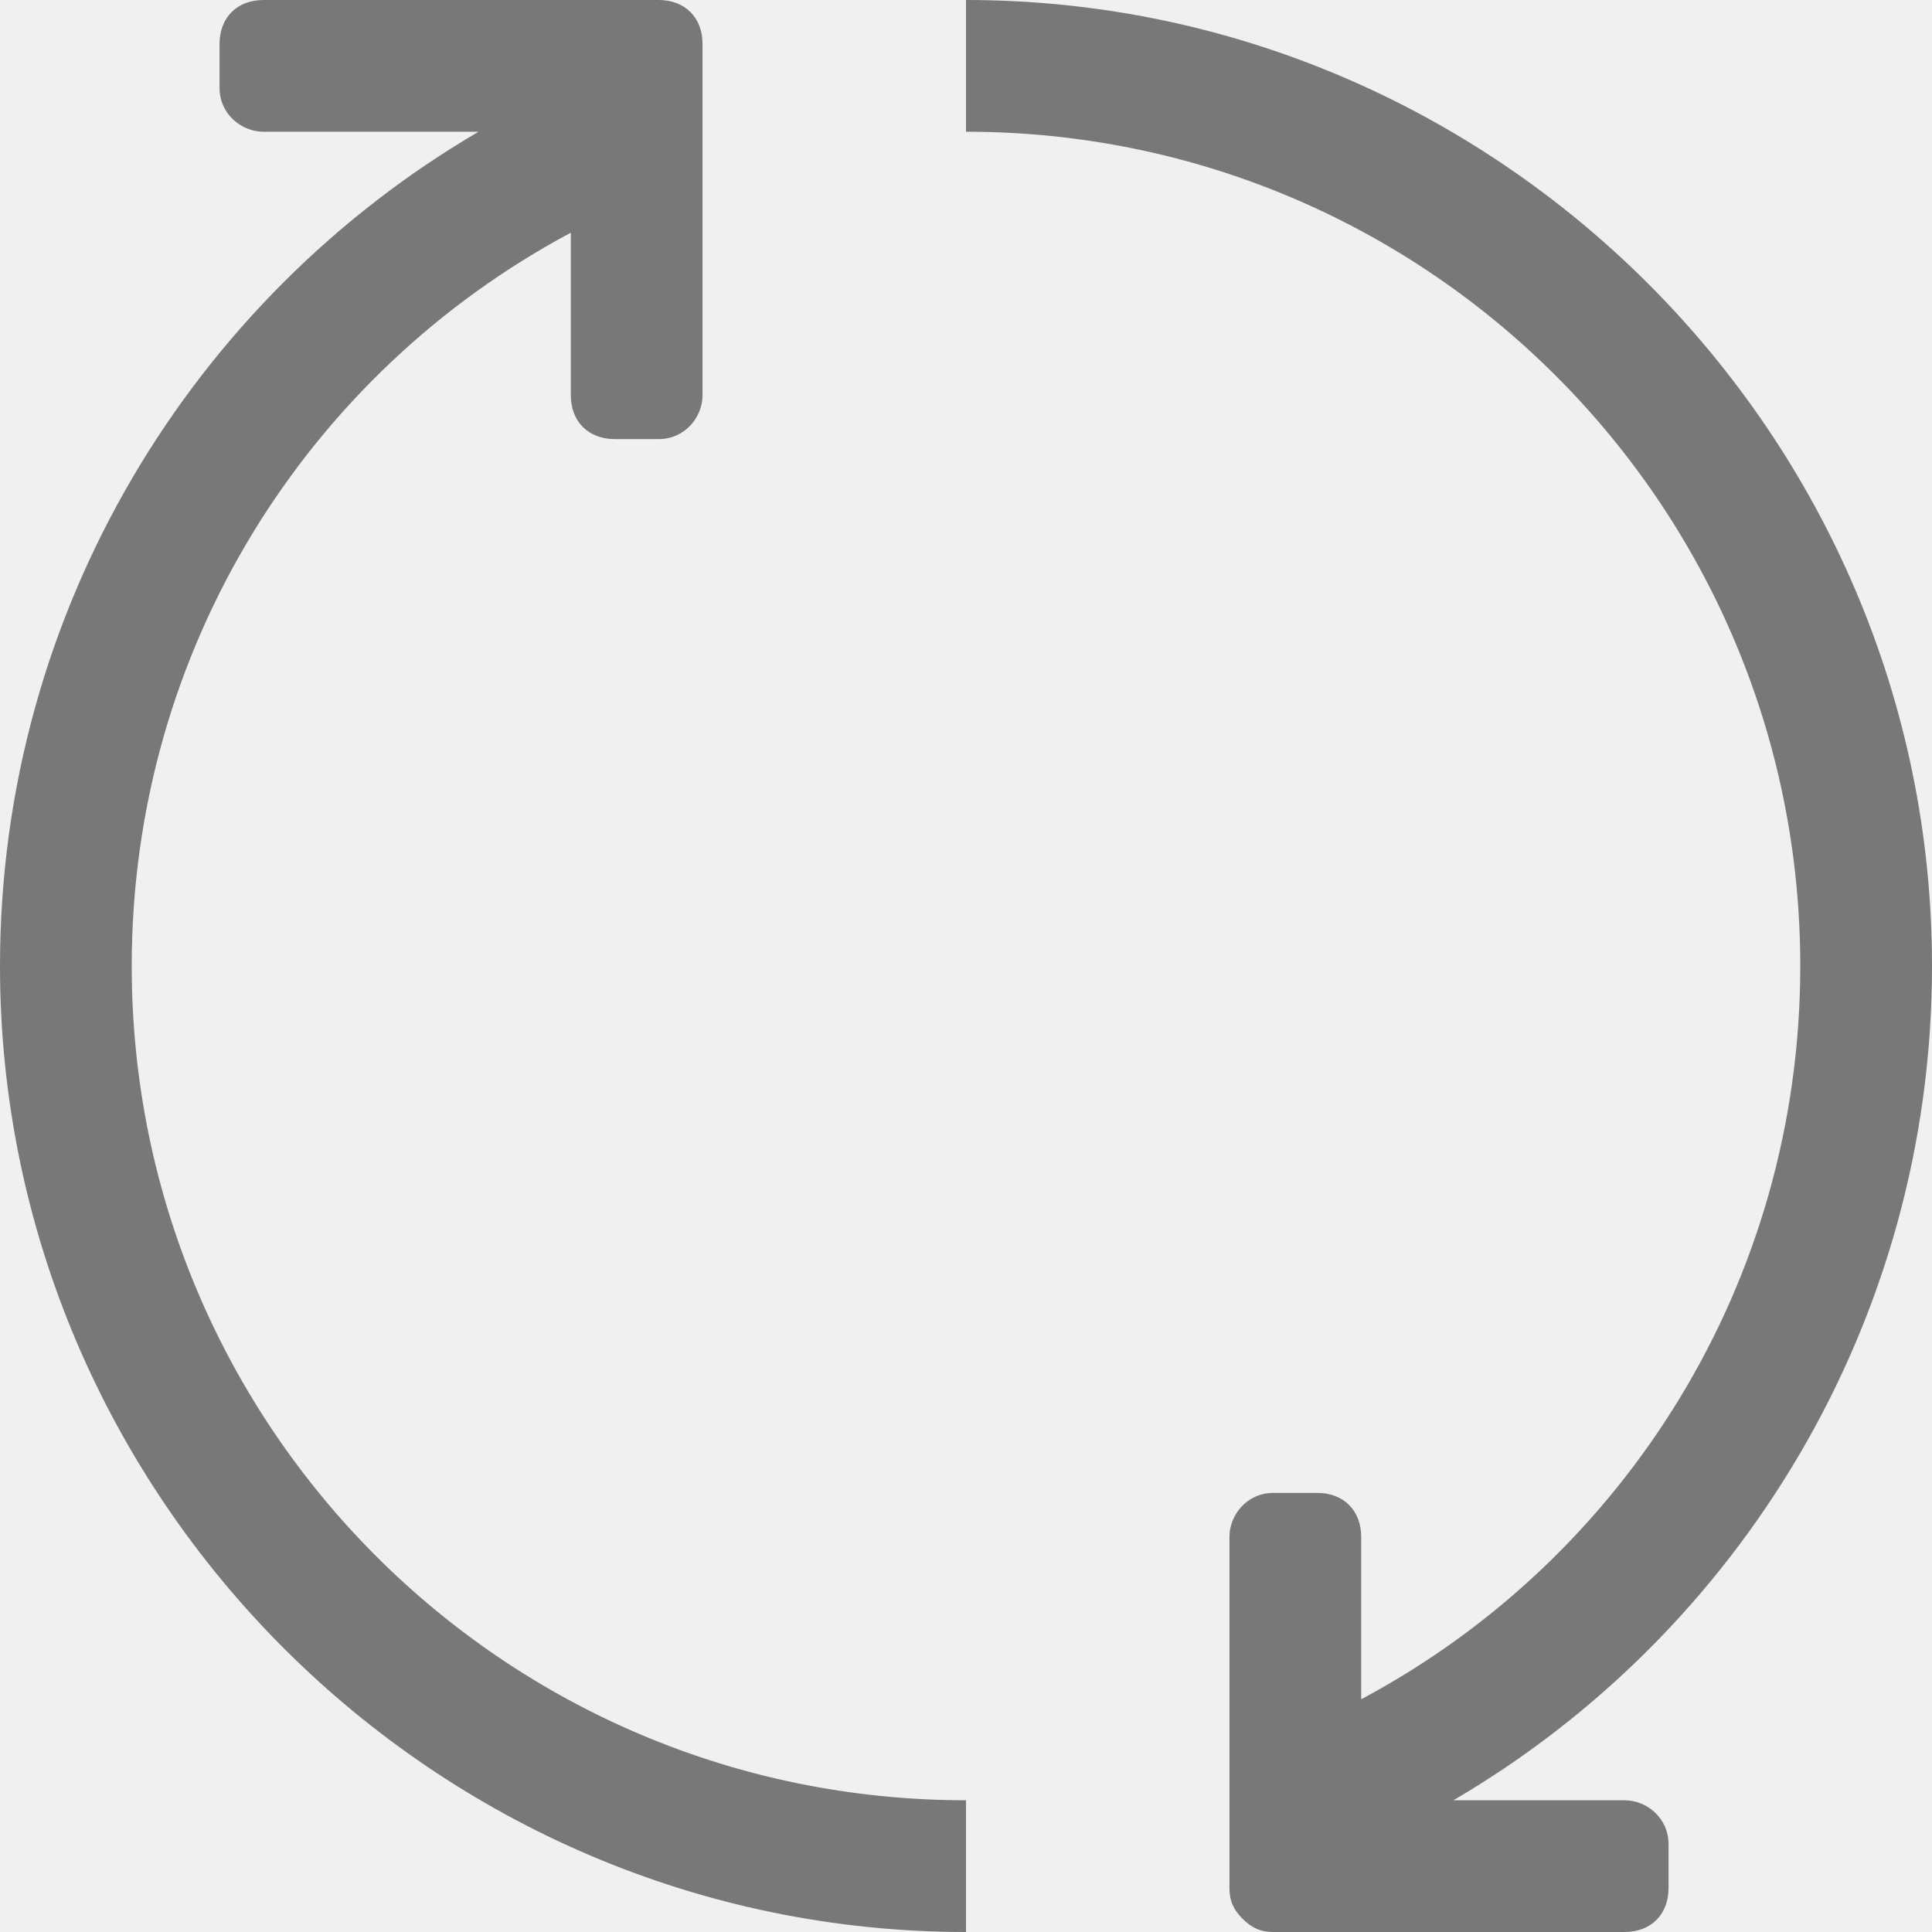
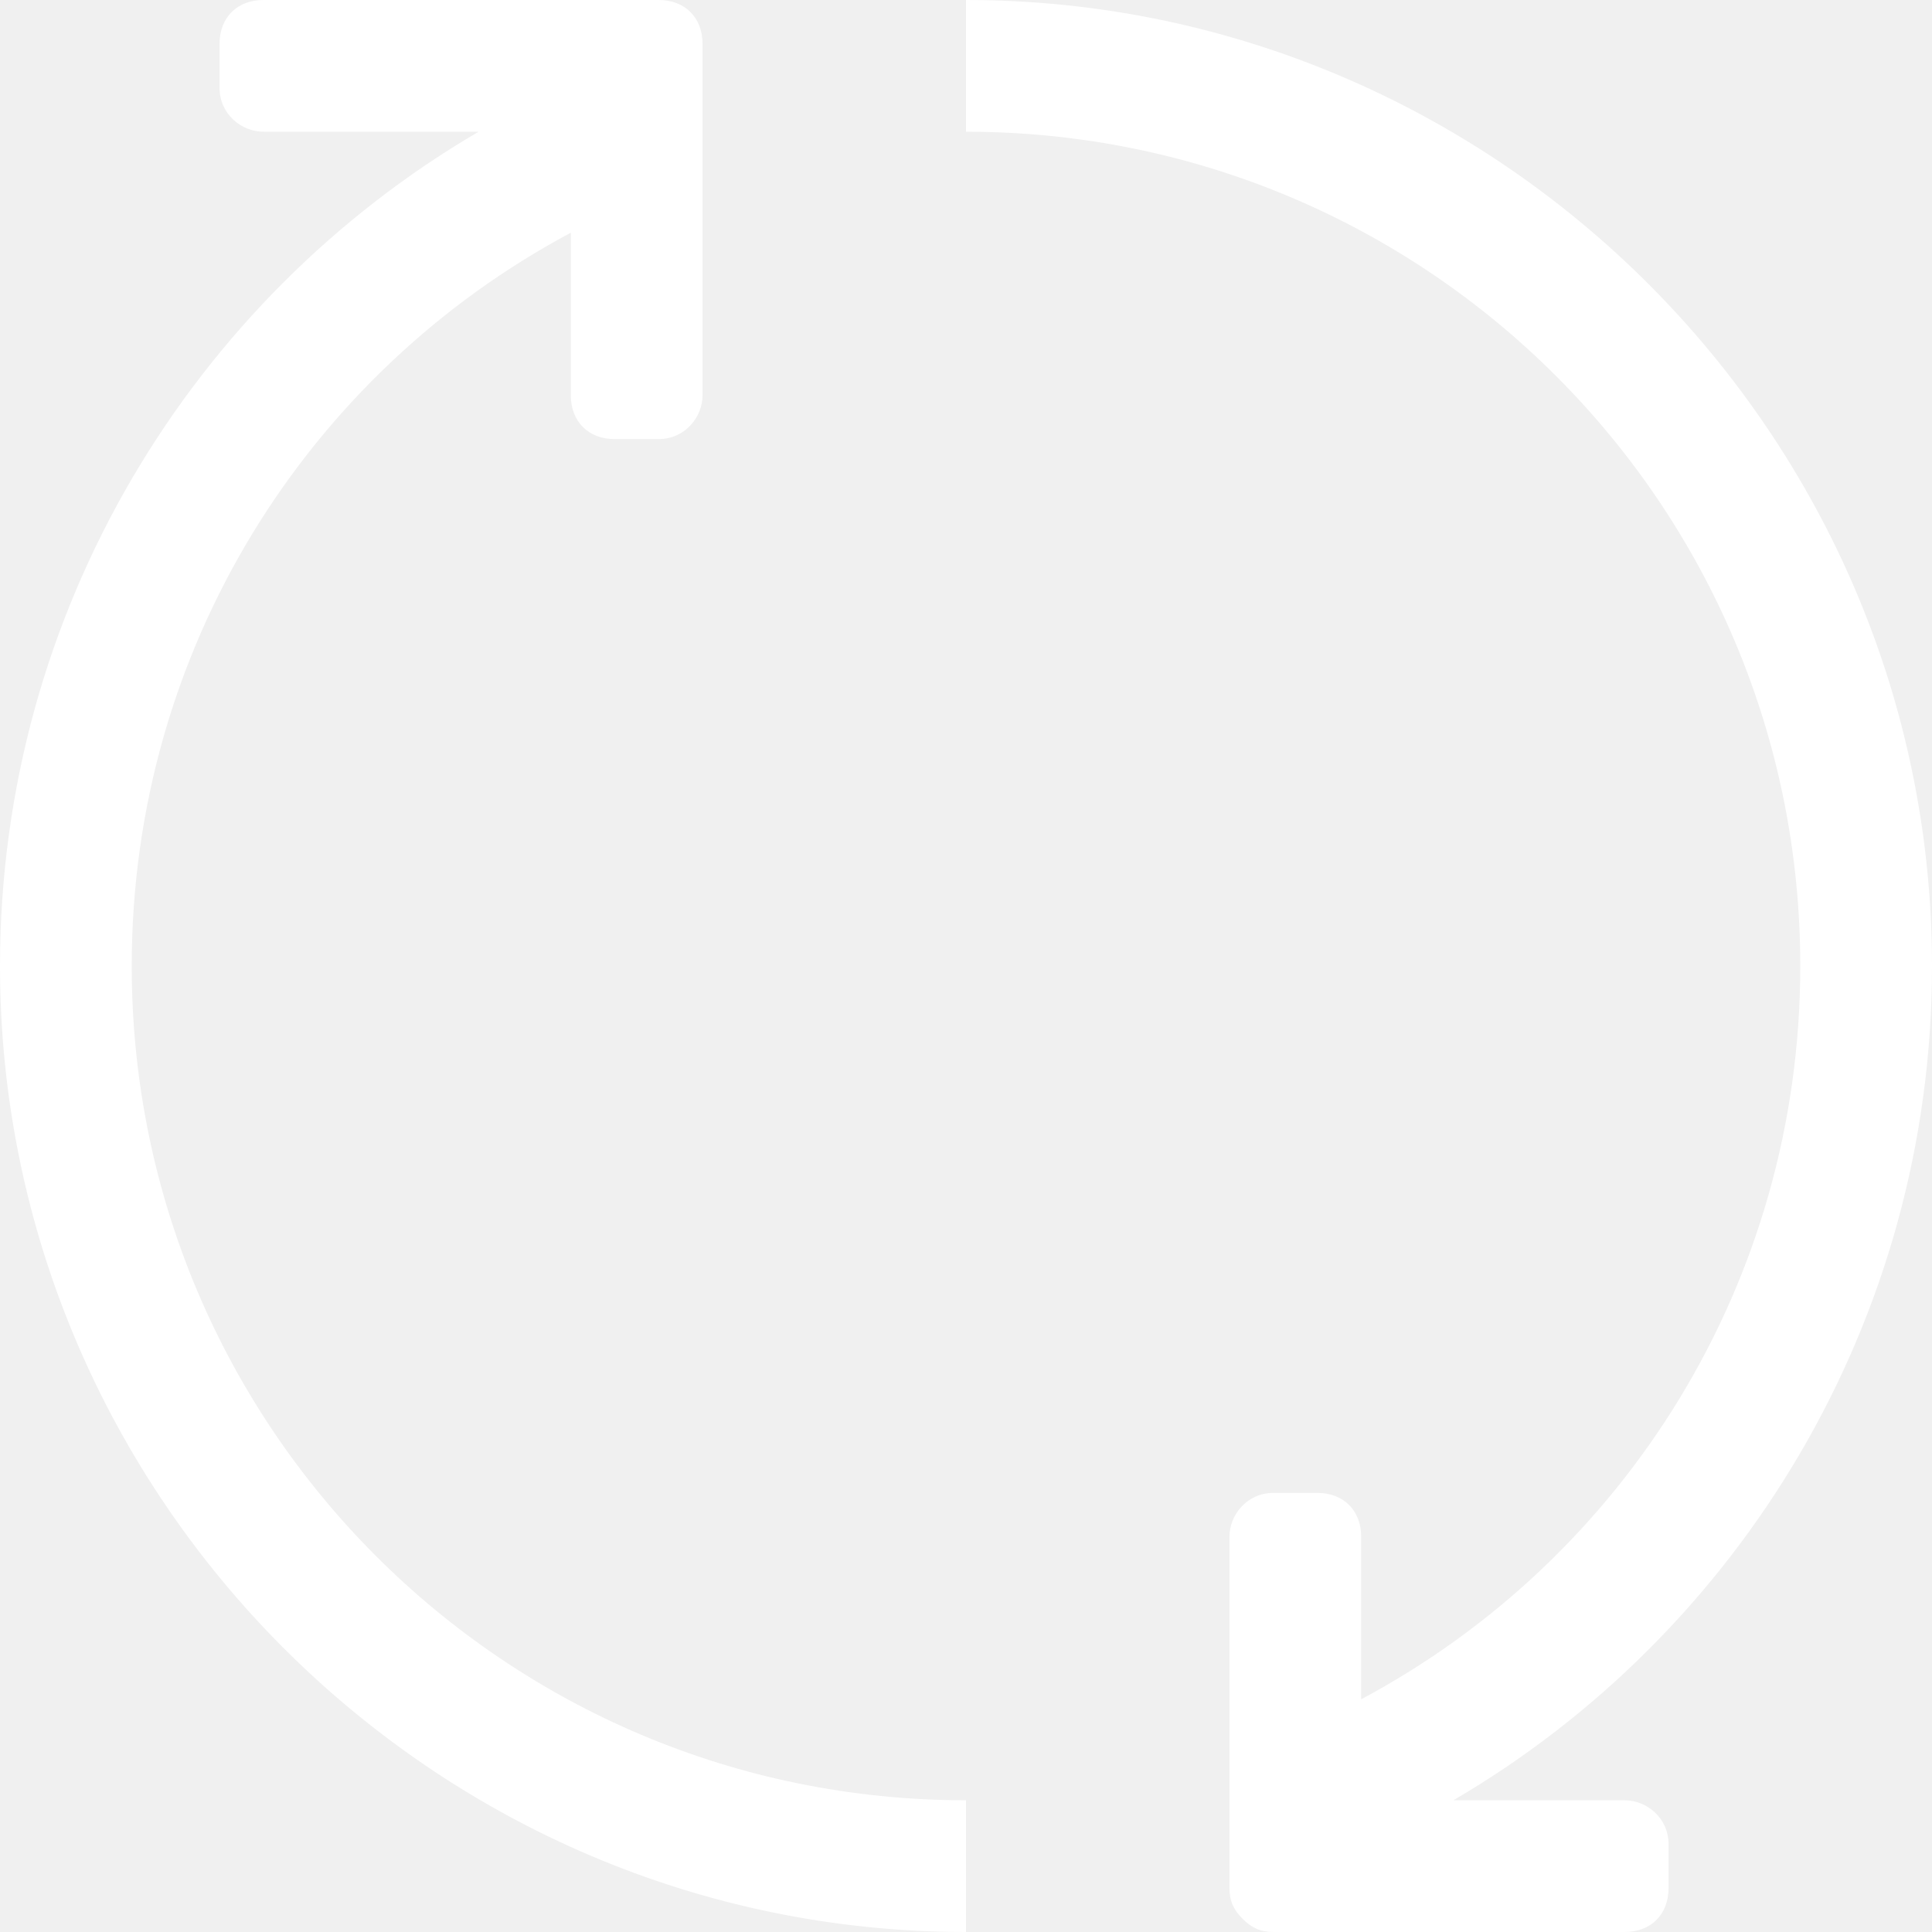
<svg xmlns="http://www.w3.org/2000/svg" width="44" height="44" viewBox="0 0 44 44">
-   <path opacity=".5" fill="#000" fill-rule="evenodd" clip-rule="evenodd" d="M31 38.7c6-3.2 10-9.5 10-16.7 0-10.5-8.5-19-19-19v-3c12.1 0 22 9.9 22 22 0 8.1-4.4 15.2-10.9 19h3.9c.5 0 1 .4 1 1v1c0 .6-.4 1-1 1h-8c-.3 0-.5-.1-.7-.3-.2-.2-.3-.4-.3-.7v-8c0-.5.4-1 1-1h1c.6 0 1 .4 1 1v3.7zm-18-33.4c-6 3.2-10 9.5-10 16.7 0 10.5 8.5 19 19 19v3c-12.1 0-22-9.9-22-22 0-8.1 4.4-15.2 10.9-19h-4.9c-.5 0-1-.4-1-1v-1c0-.6.4-1 1-1h9c.6 0 1 .4 1 1v8c0 .5-.4 1-1 1h-1c-.6 0-1-.4-1-1v-3.7z" />
+   <path opacity="1" fill="#fff" fill-rule="evenodd" clip-rule="evenodd" d="M31 38.7c6-3.2 10-9.5 10-16.7 0-10.5-8.5-19-19-19v-3c12.1 0 22 9.9 22 22 0 8.1-4.4 15.2-10.9 19h3.9c.5 0 1 .4 1 1v1c0 .6-.4 1-1 1h-8c-.3 0-.5-.1-.7-.3-.2-.2-.3-.4-.3-.7v-8c0-.5.4-1 1-1h1c.6 0 1 .4 1 1v3.7zm-18-33.4c-6 3.2-10 9.5-10 16.7 0 10.5 8.5 19 19 19v3c-12.1 0-22-9.9-22-22 0-8.1 4.4-15.2 10.9-19h-4.9c-.5 0-1-.4-1-1v-1c0-.6.4-1 1-1h9c.6 0 1 .4 1 1v8c0 .5-.4 1-1 1h-1c-.6 0-1-.4-1-1v-3.7z" />
</svg>
